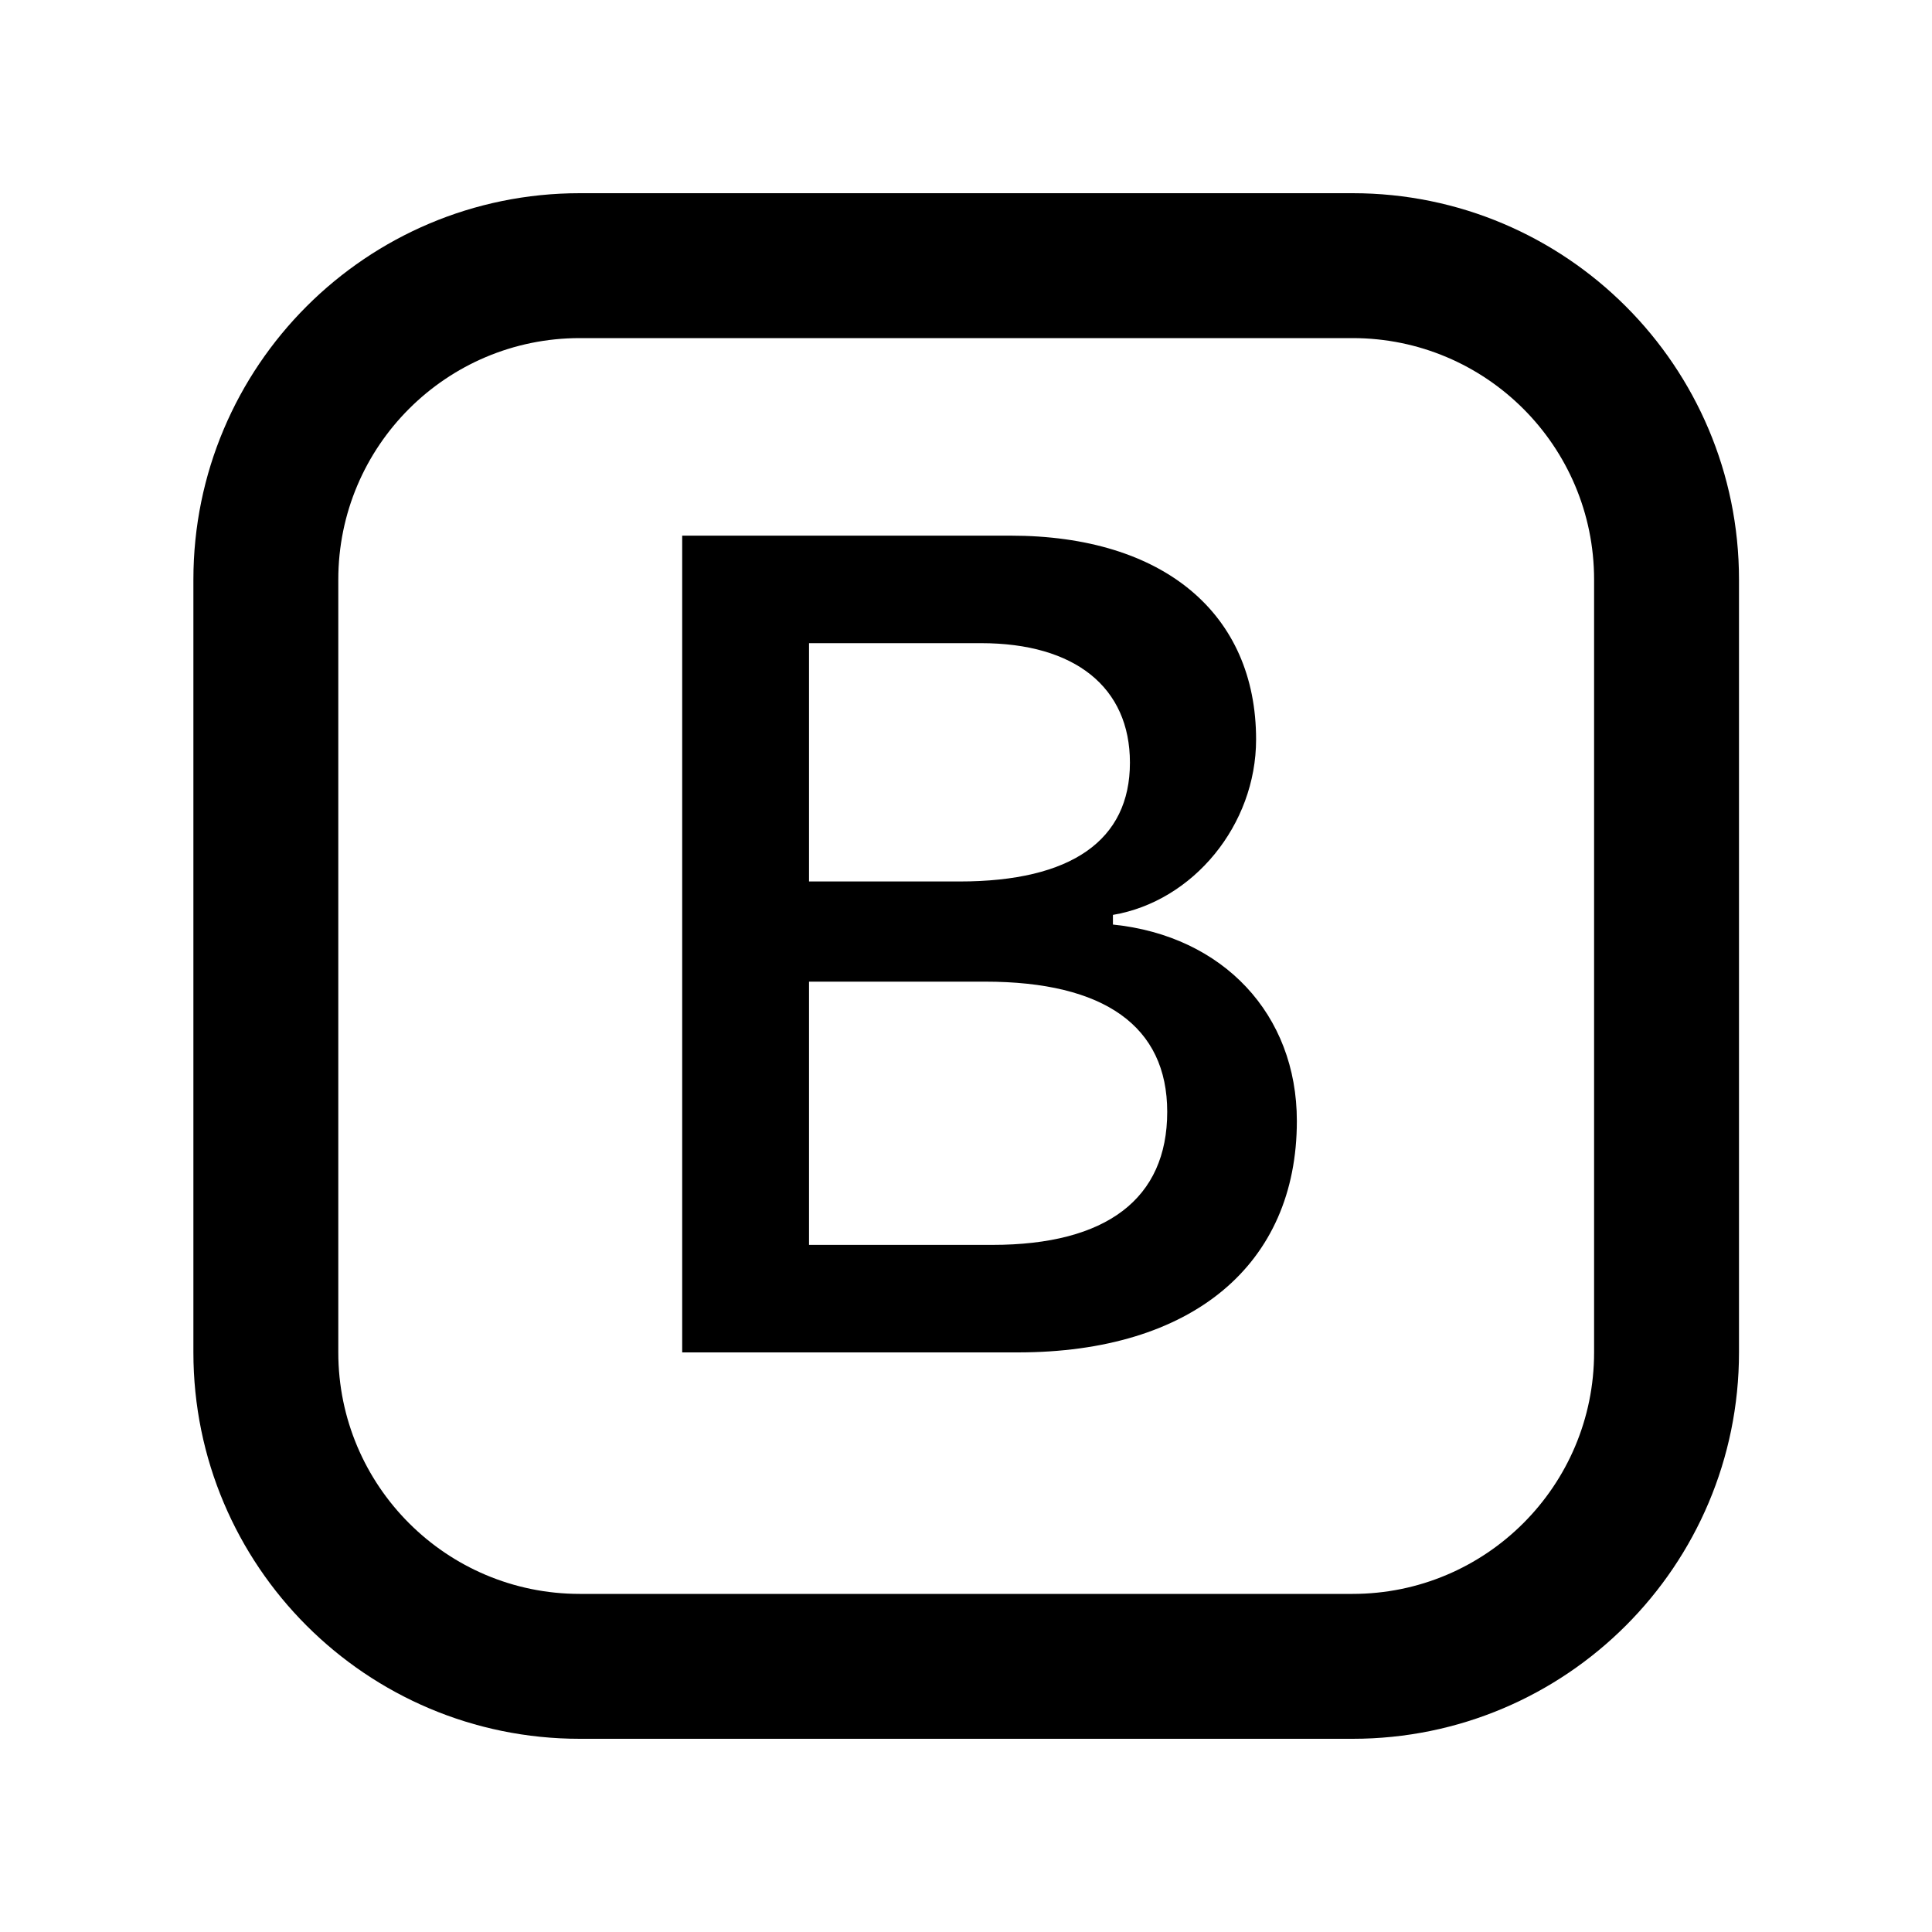
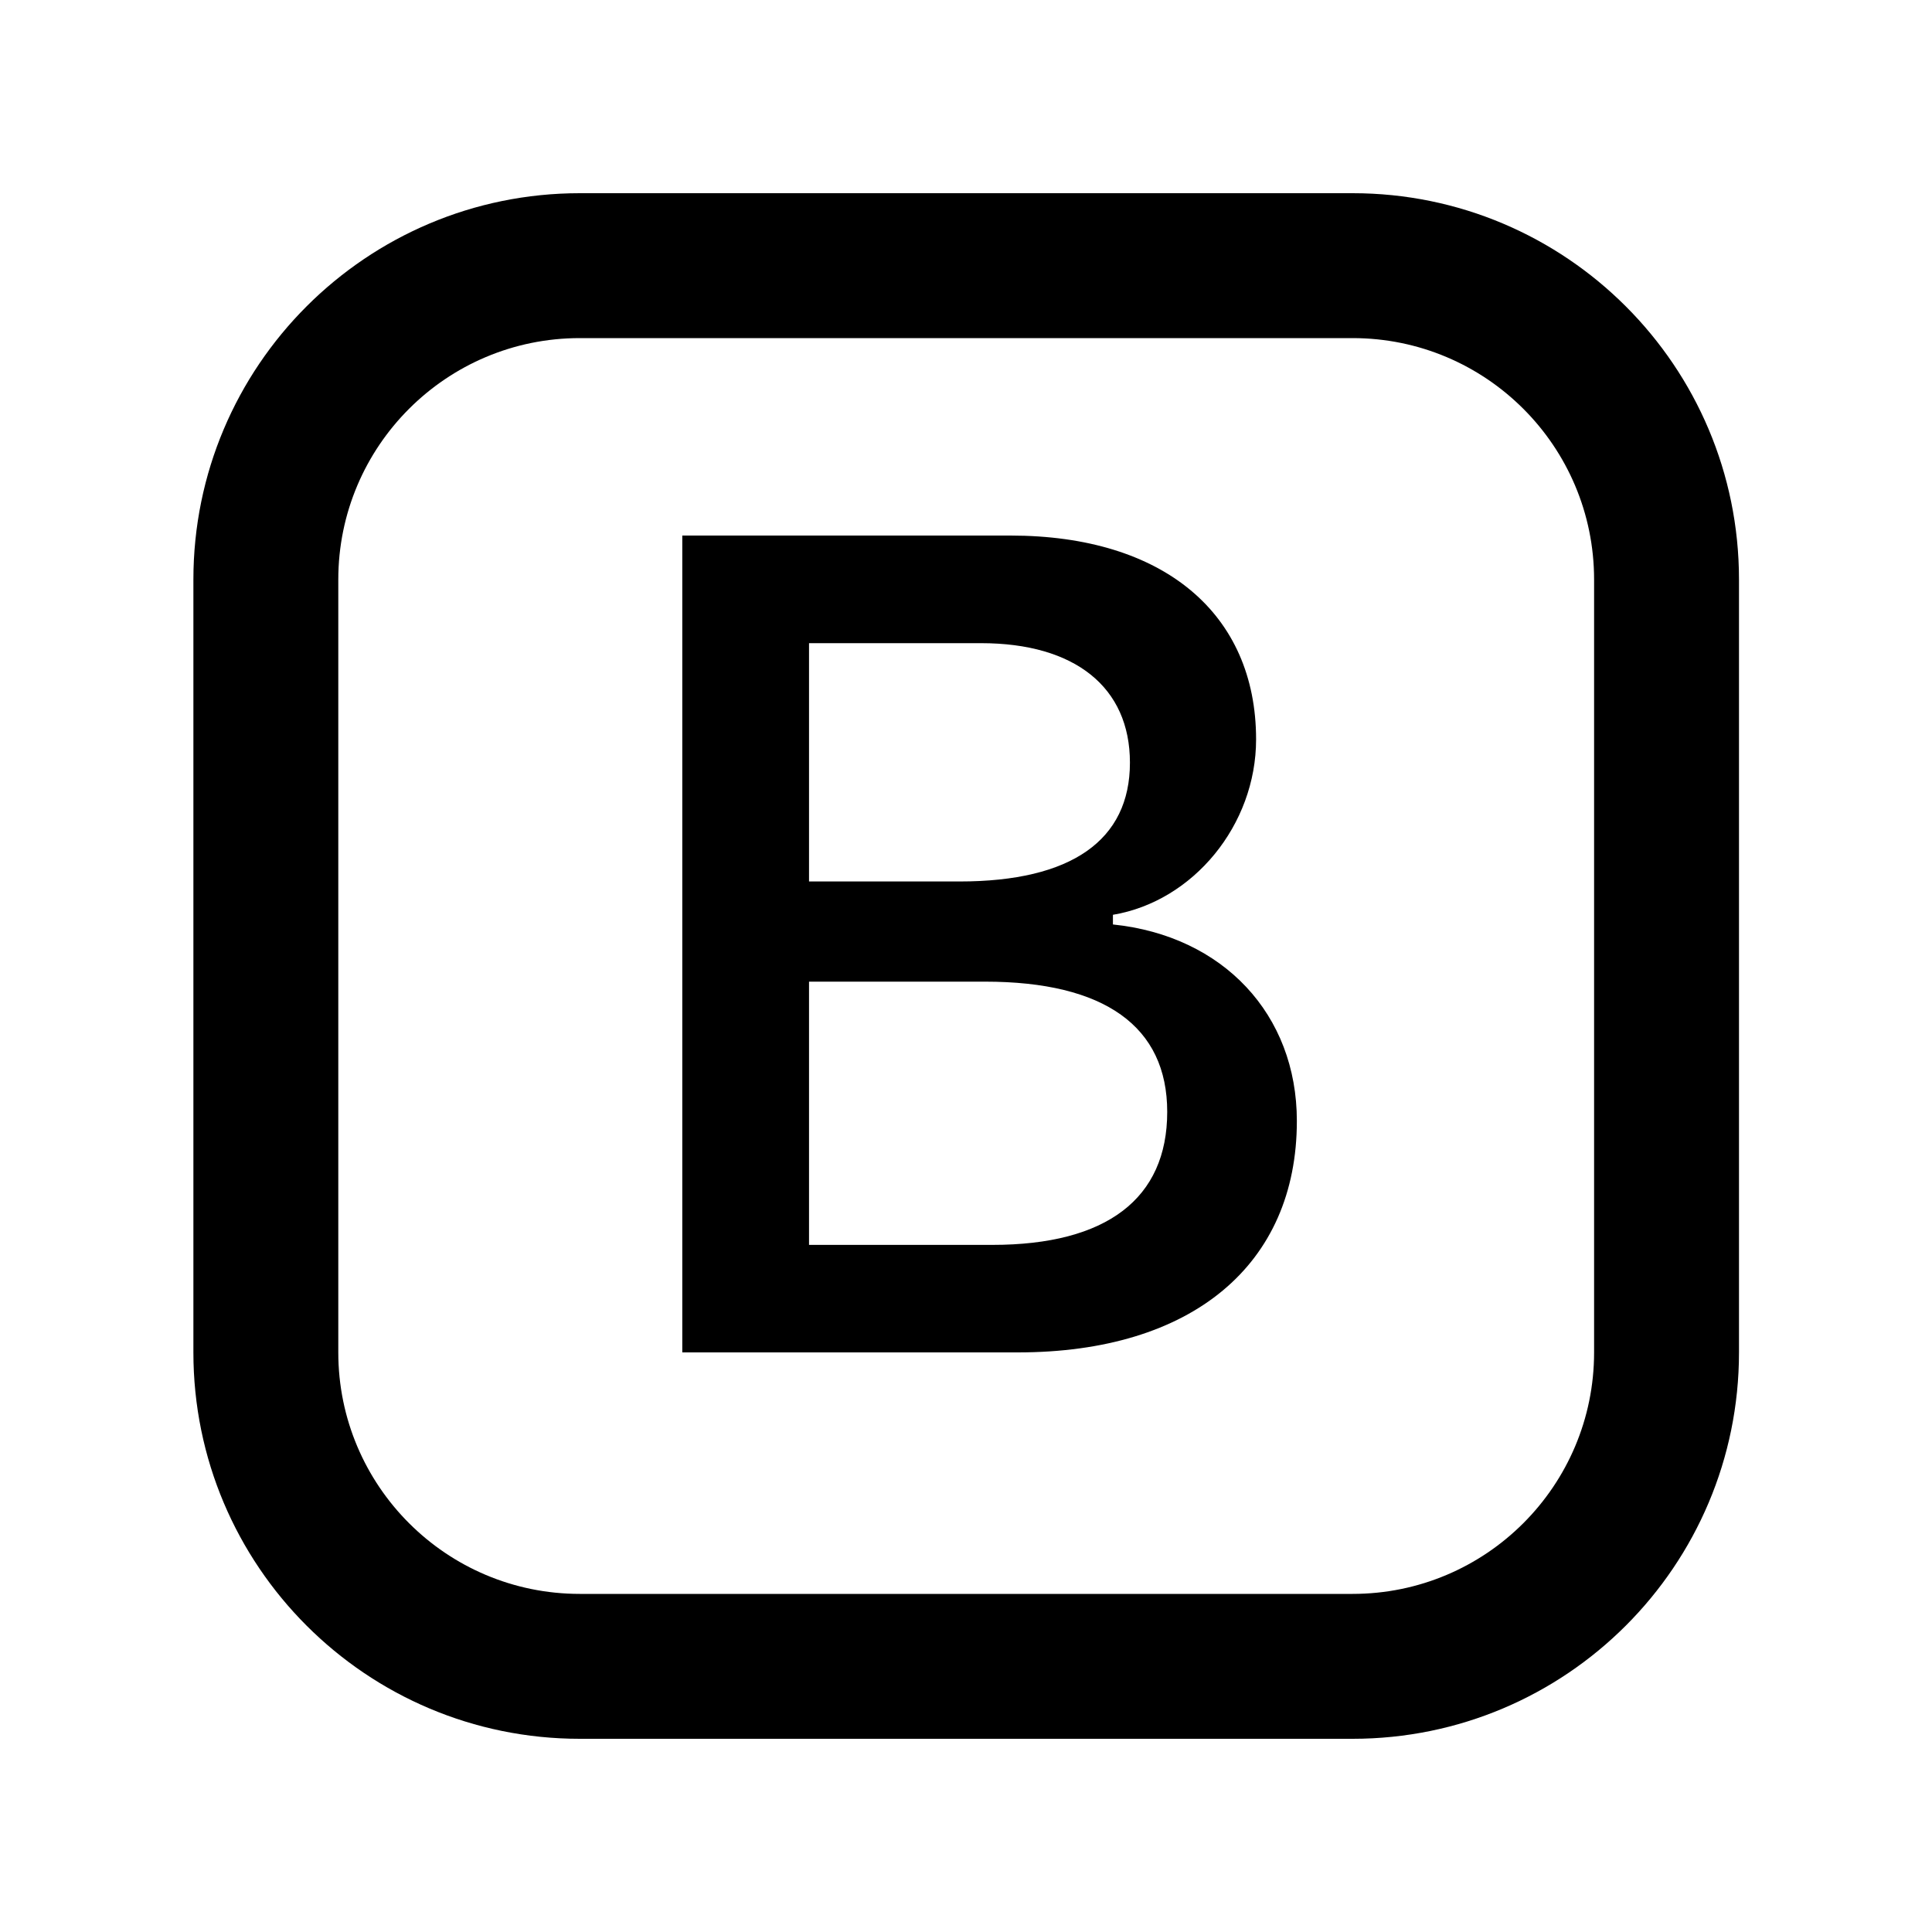
- <svg xmlns="http://www.w3.org/2000/svg" width="20" height="20" class="bi bi-bootstrap" viewBox="0 0 20 20">
-   <path d="M6.002 2h8a4 4 0 014 4v8a4 4 0 01-4 4h-8a4 4 0 01-4-4V6a4 4 0 014-4zm0 1.5a2.5 2.5 0 00-2.5 2.5v8a2.5 2.5 0 002.5 2.5h8a2.5 2.5 0 002.5-2.5V6a2.5 2.5 0 00-2.5-2.5h-8zM10.537 14H7.062V5.545h3.399c1.587 0 2.542.809 2.542 2.11 0 .884-.65 1.675-1.482 1.816v.1c1.143.117 1.904.931 1.904 2.033 0 1.488-1.084 2.396-2.888 2.396zM8.375 6.658v2.467h1.558c1.16 0 1.764-.428 1.764-1.23 0-.78-.569-1.237-1.541-1.237H8.375zm0 6.229h1.898c1.184 0 1.81-.48 1.81-1.377 0-.885-.65-1.348-1.886-1.348H8.375v2.725z" />
+ <svg xmlns="http://www.w3.org/2000/svg" width="20" height="20" fill="currentColor" class="bi bi-bootstrap" viewBox="0 0 20 20">
+   <path fill-rule="evenodd" d="M6.002 2h8a4 4 0 014 4v8a4 4 0 01-4 4h-8a4 4 0 01-4-4V6a4 4 0 014-4zm0 1.5a2.5 2.5 0 00-2.5 2.5v8a2.5 2.5 0 002.5 2.5h8a2.5 2.5 0 002.5-2.5V6a2.5 2.5 0 00-2.5-2.5h-8zM7.062 14h3.475c1.804 0 2.888-.908 2.888-2.396 0-1.102-.761-1.916-1.904-2.034v-.1c.832-.14 1.482-.93 1.482-1.816 0-1.3-.955-2.11-2.543-2.11H7.063V14zm1.313-4.875V6.658h1.78c.974 0 1.542.457 1.542 1.237 0 .802-.604 1.23-1.764 1.23H8.375zm0 3.762h1.898c1.184 0 1.81-.48 1.81-1.377 0-.885-.65-1.348-1.886-1.348H8.375v2.725z" clip-rule="evenodd" />
</svg>
